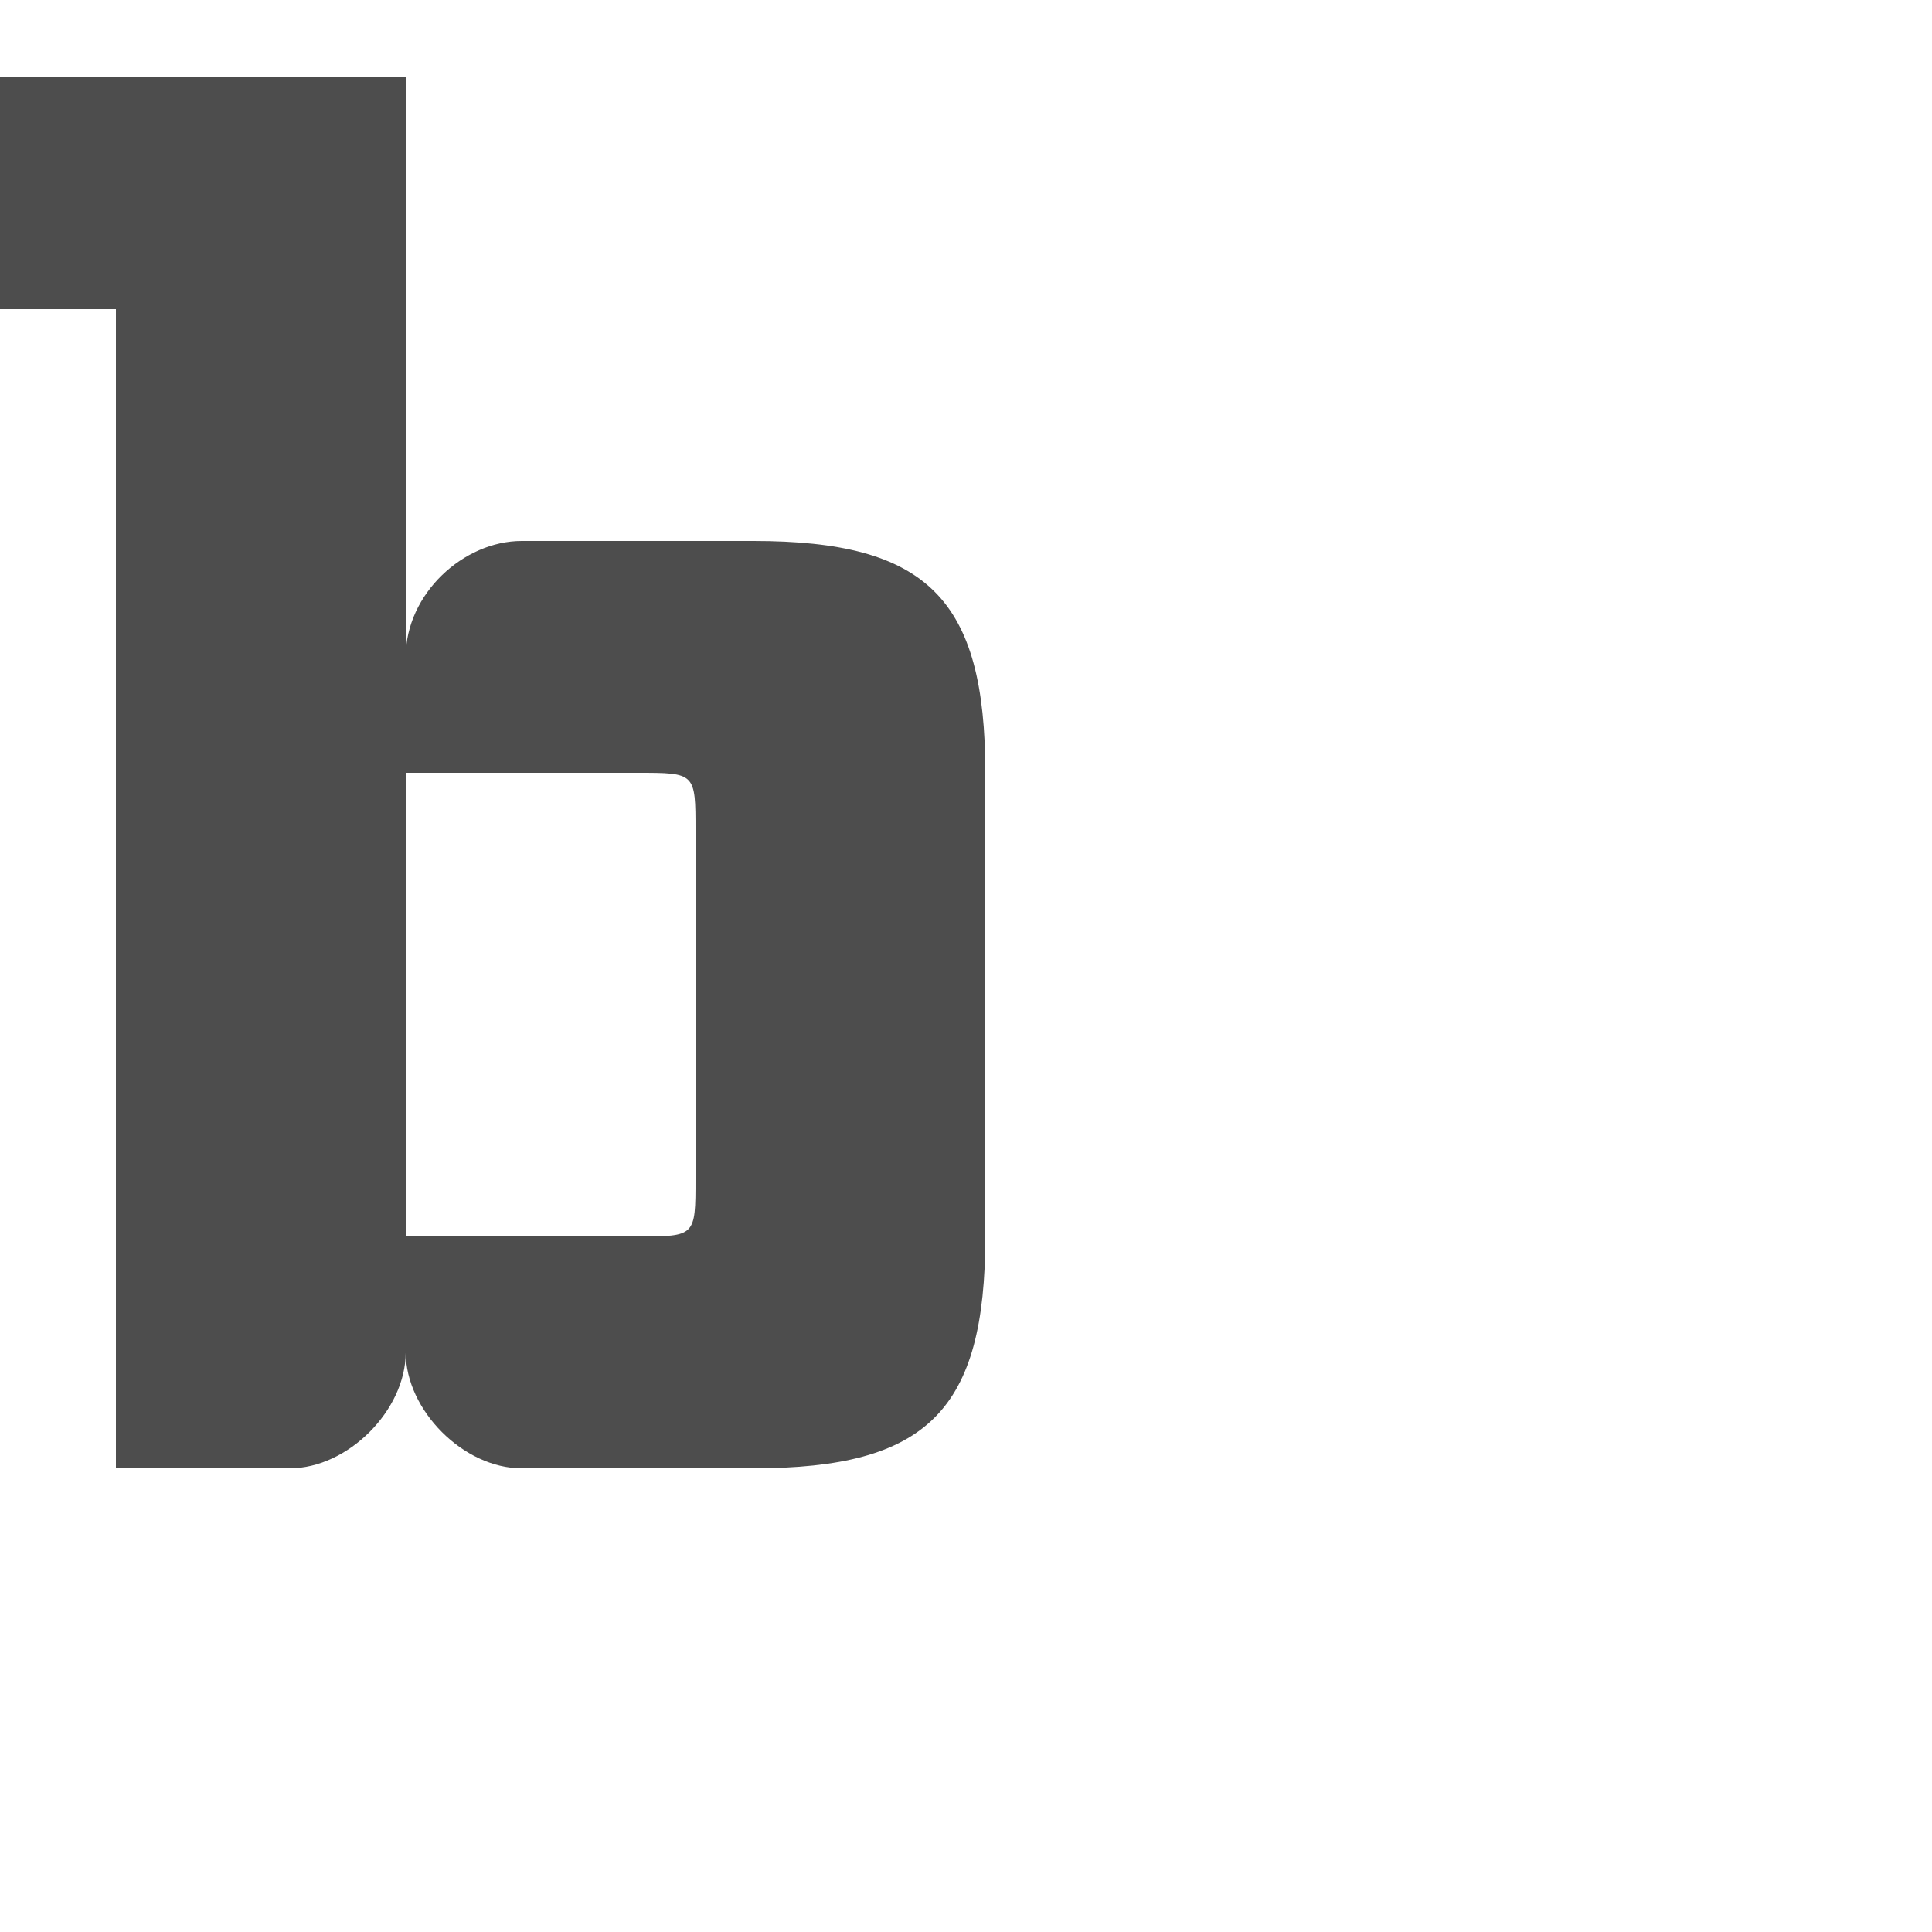
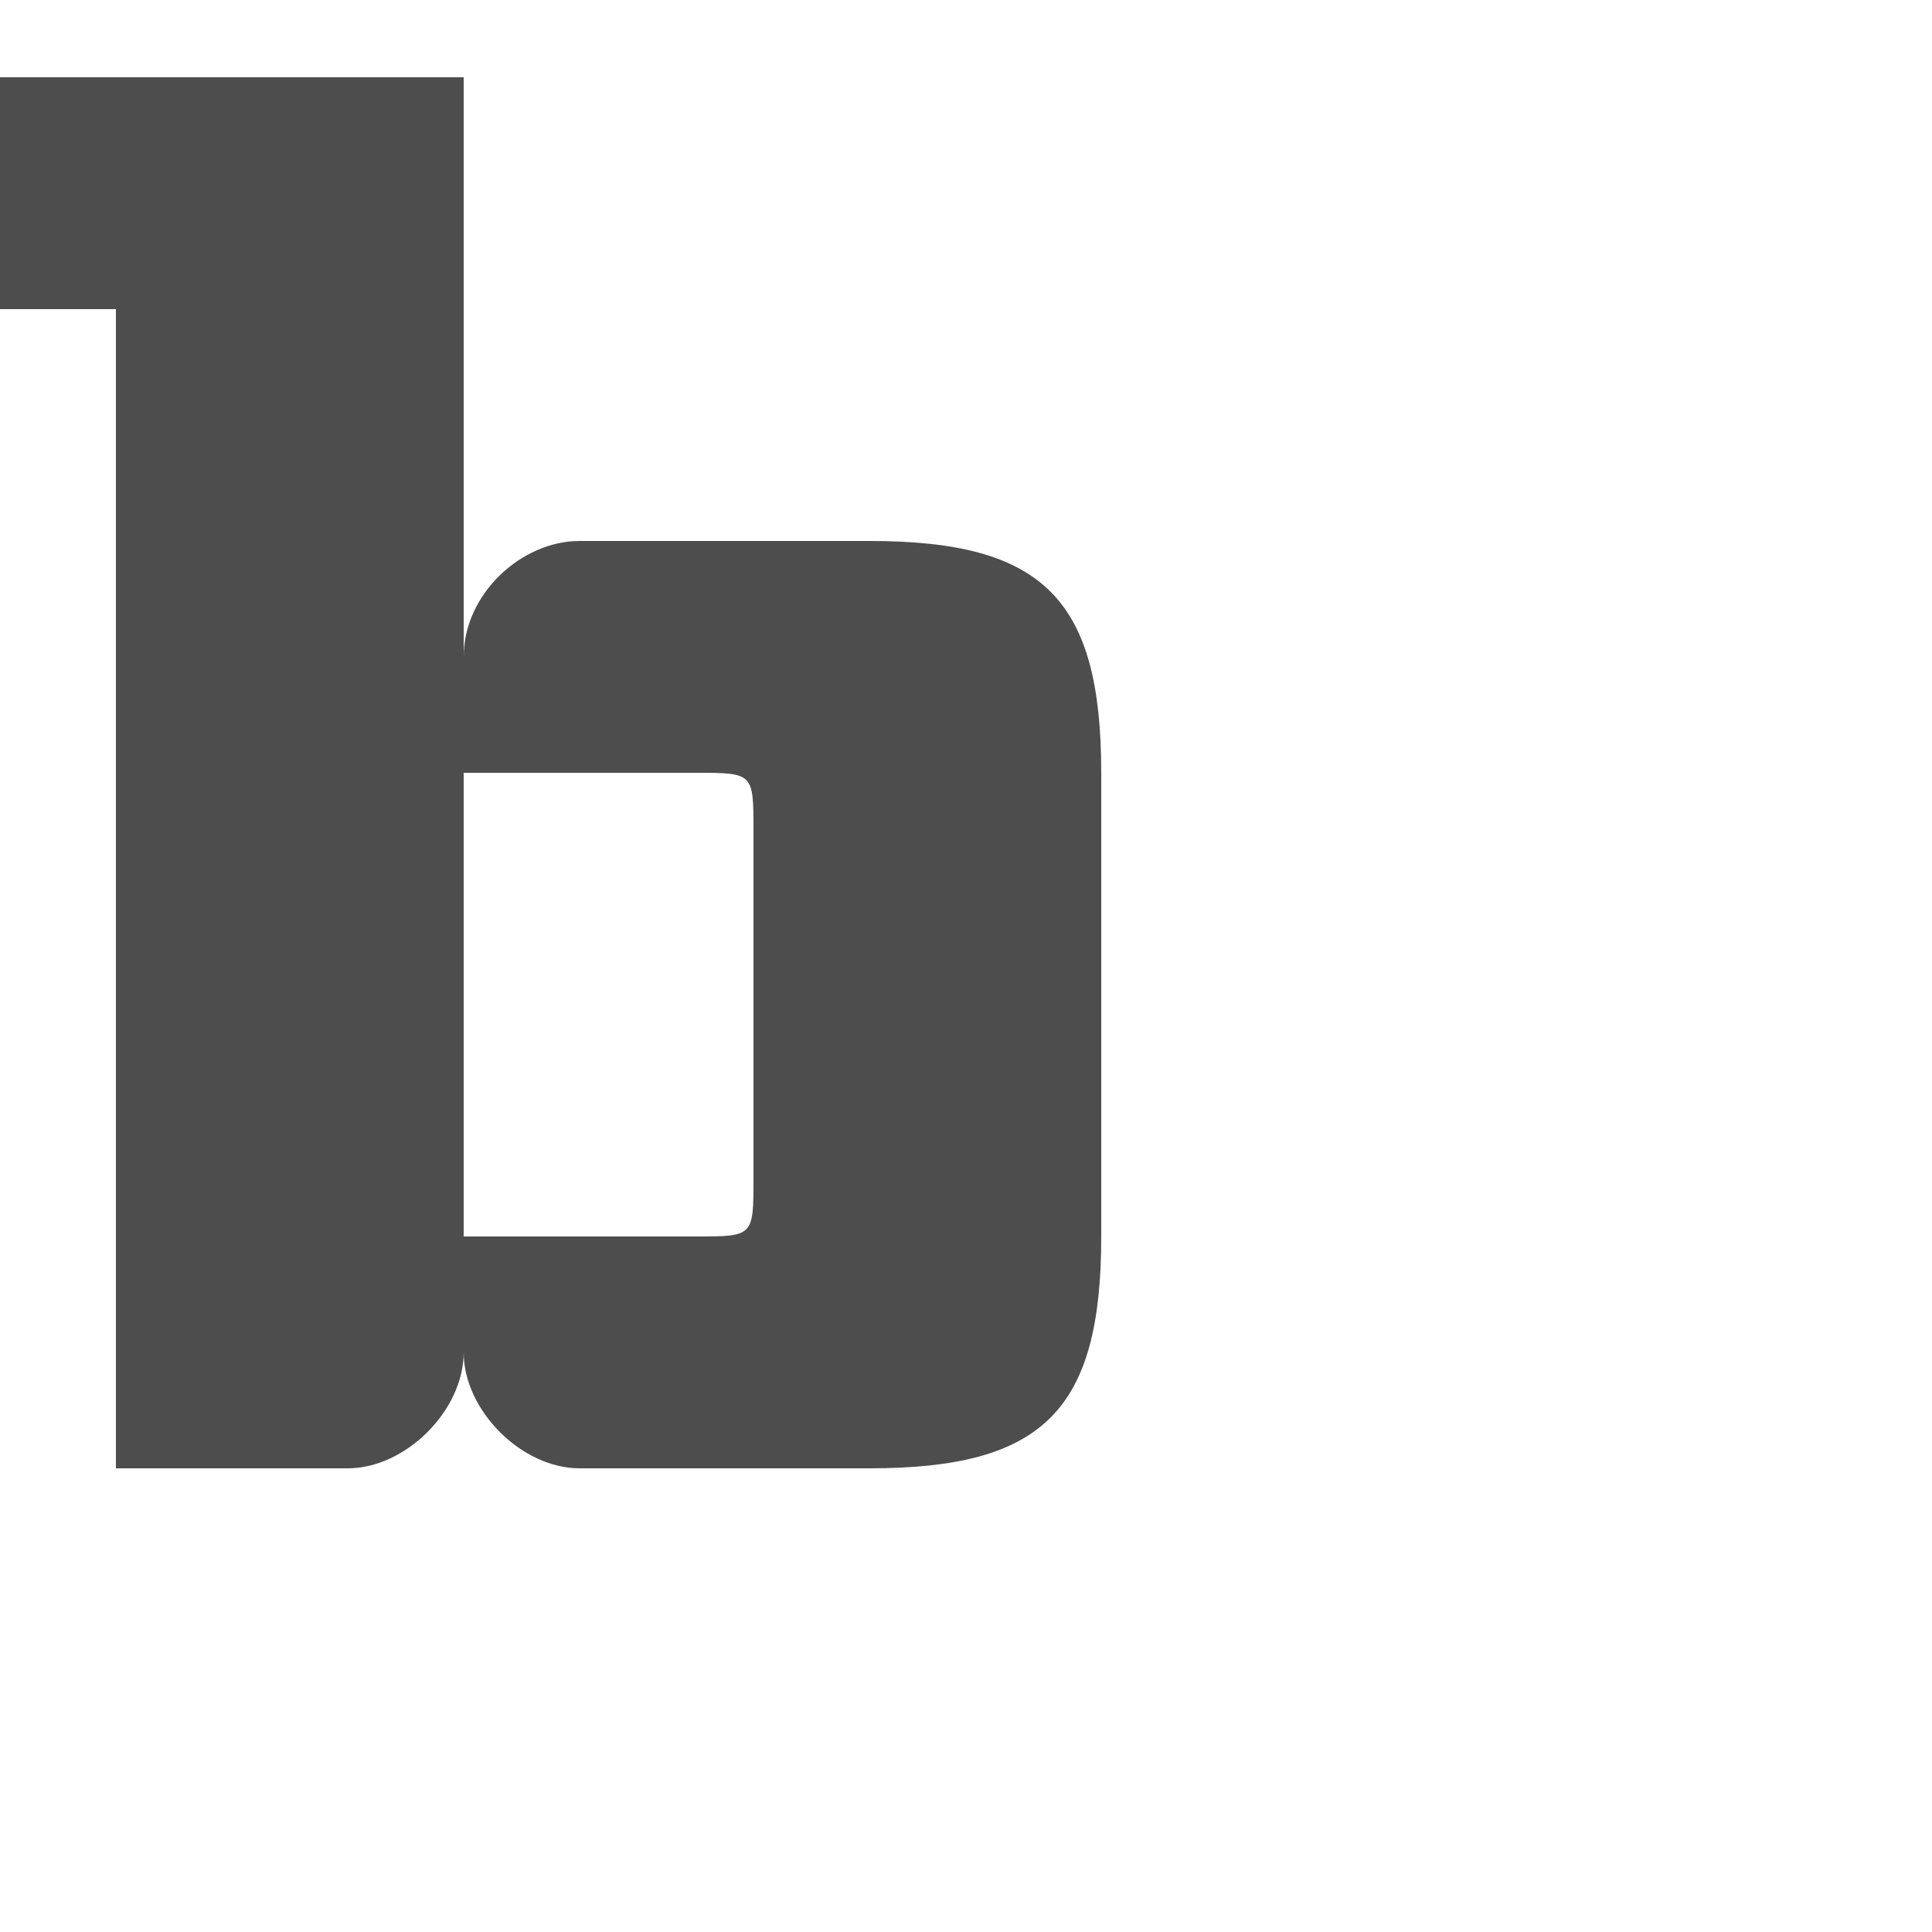
<svg xmlns="http://www.w3.org/2000/svg" width="1000" height="1000" id="svg3092" version="1.1">
  <defs id="defs5498" />
  <g id="layer1">
-     <path style="fill:#4d4d4d;fill-rule:evenodd;stroke:none" d="m 0,40 0,120 60,0 0,600 90,0 c 30,0 60,-30 60,-60 0,30 30,60 60,60 l 120,0 c 90,0 120,-30 120,-120 l 0,-240 C 510,310 480,280 390,280 l -120,0 c -30,0 -60,27.304 -60,60 l 0,-300 z m 210,360 120,0 c 30,0 30,0 30,30 l 0,180 c 0,30 0,30 -30,30 l -120,0 z" id="path3480" />
+     <path style="fill:#4d4d4d;fill-rule:evenodd;stroke:none" d="m 0,40 0,120 60,0 0,600 120,0 c 30,0 60,-30 60,-60 0,30 30,60 60,60 l 150,0 c 90,0 120,-30 120,-120 l 0,-240 C 570,310 540,280 450,280 l -150,0 c -30,0 -60,27.304 -60,60 l 0,-300 z m 240,360 120,0 c 30,0 30,0 30,30 l 0,180 c 0,30 0,30 -30,30 l -120,0 z" id="path3480" />
  </g>
</svg>
